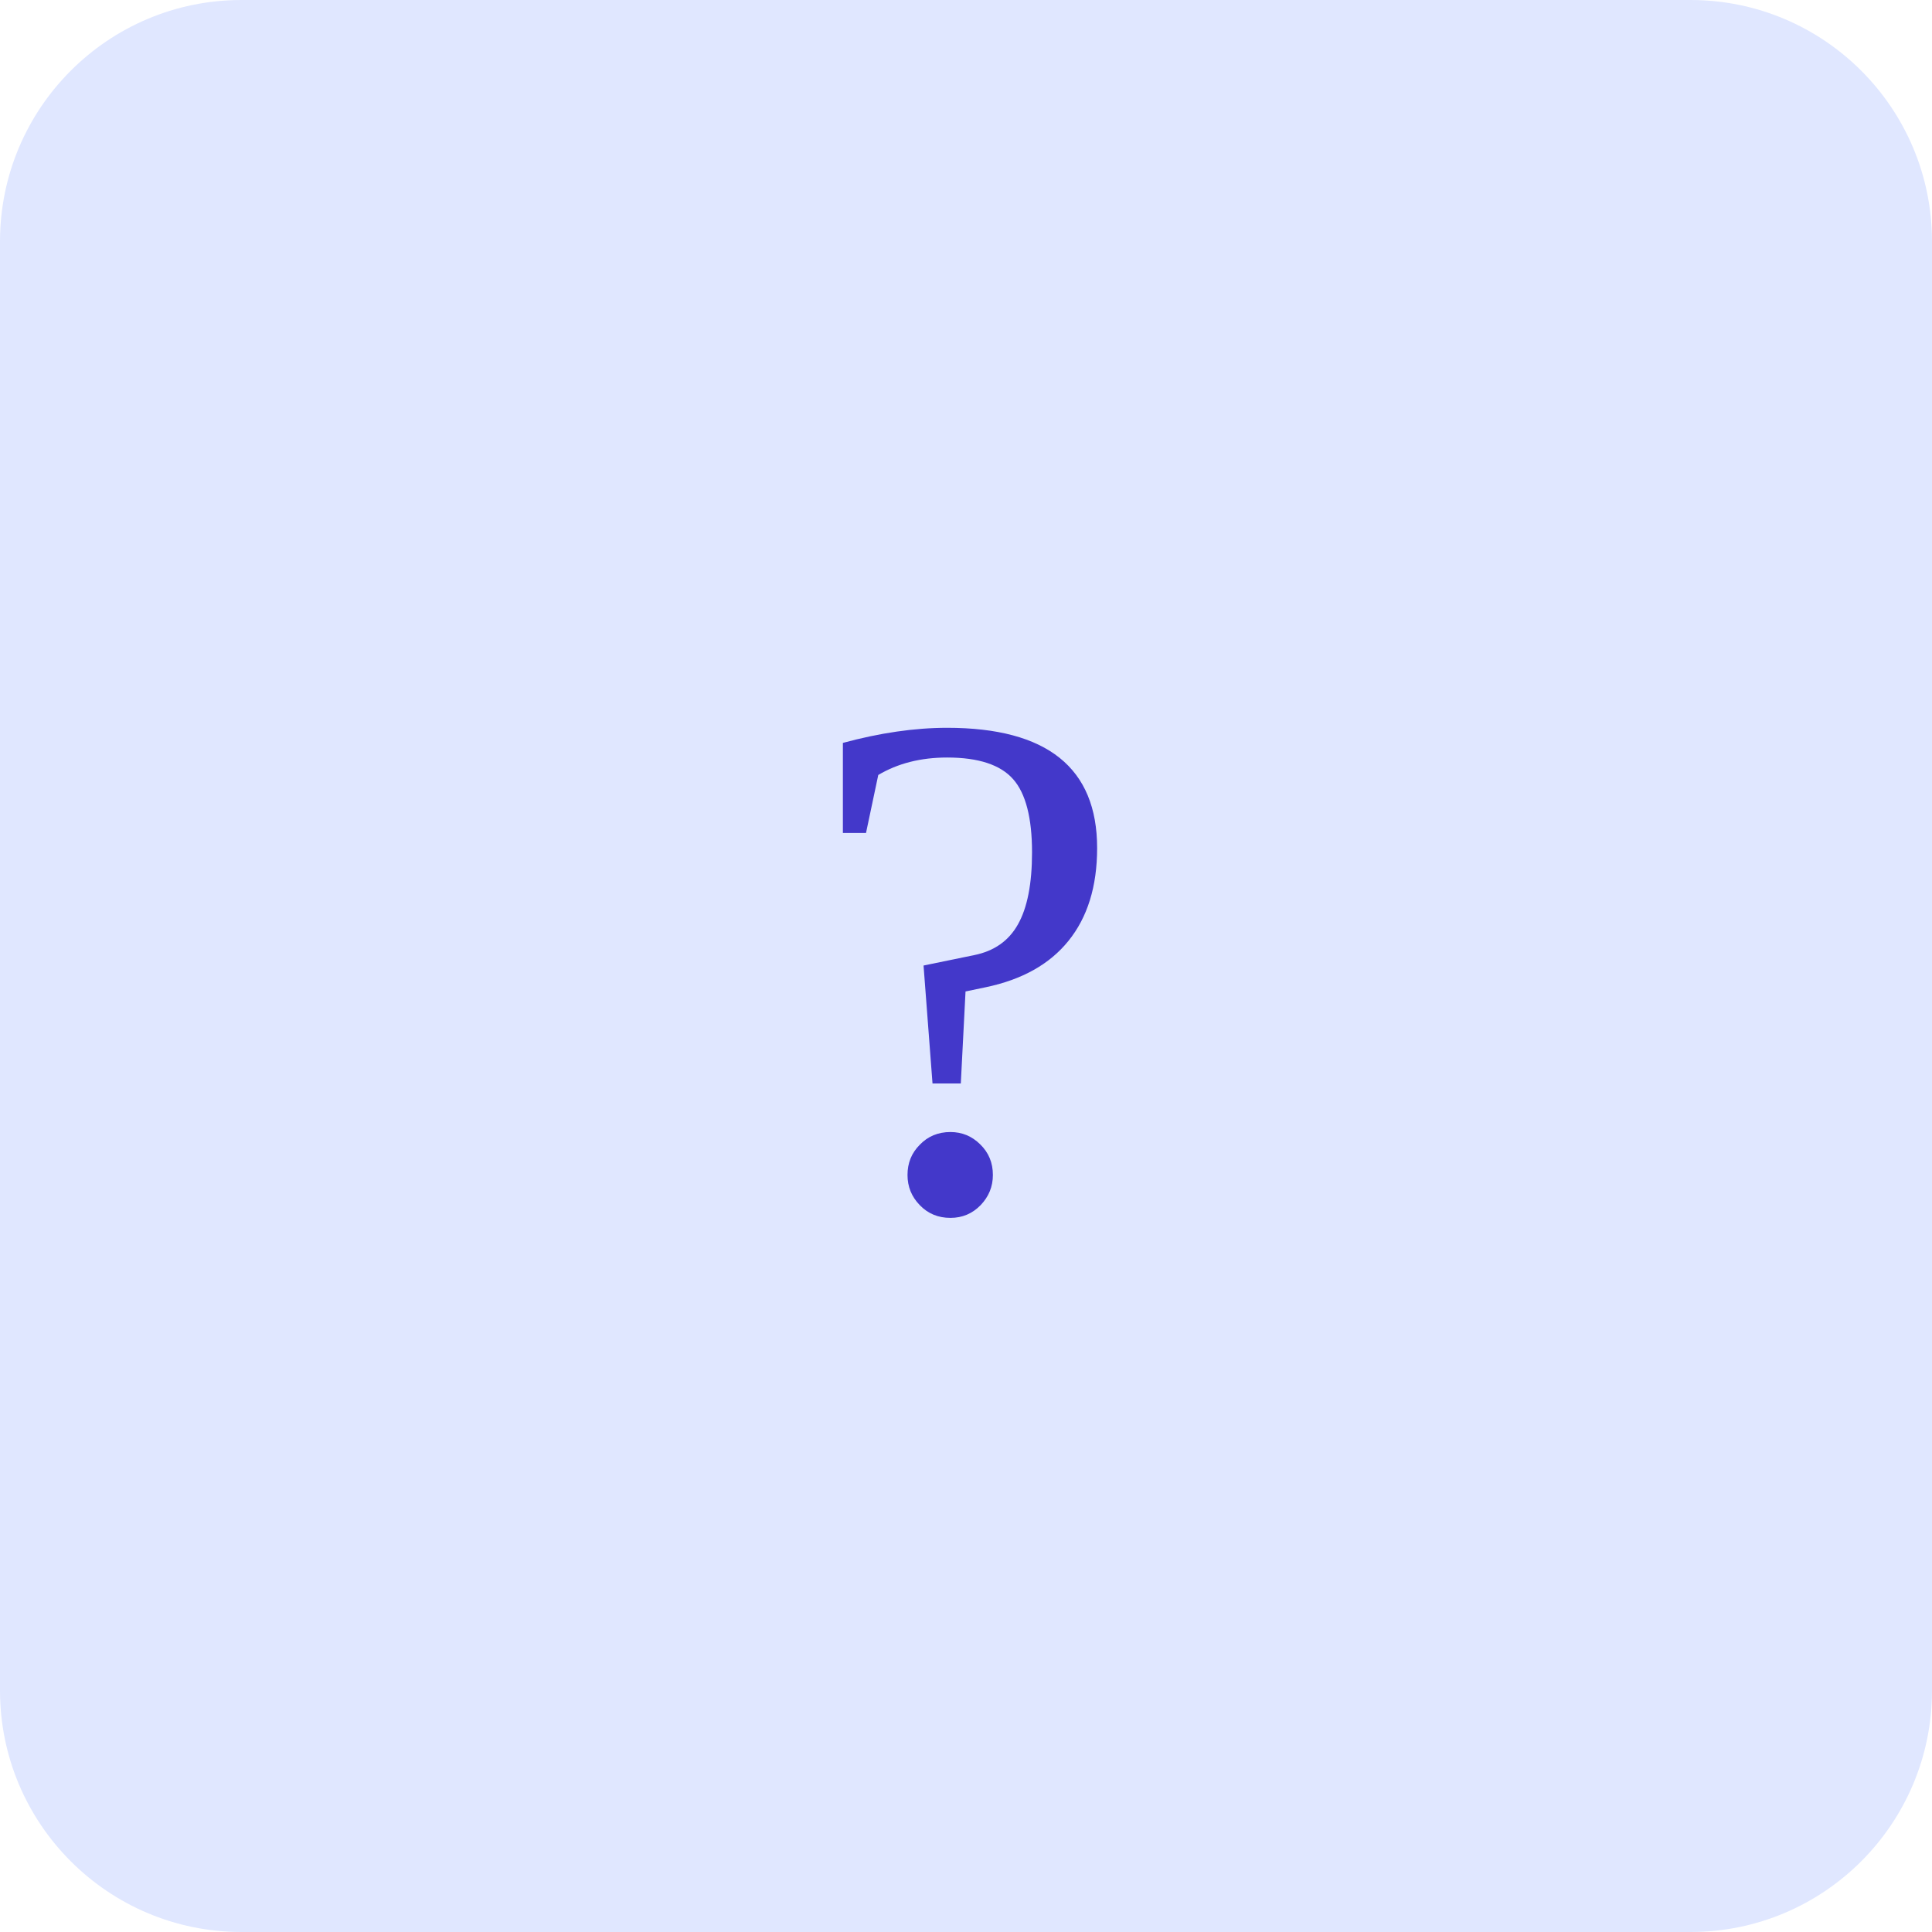
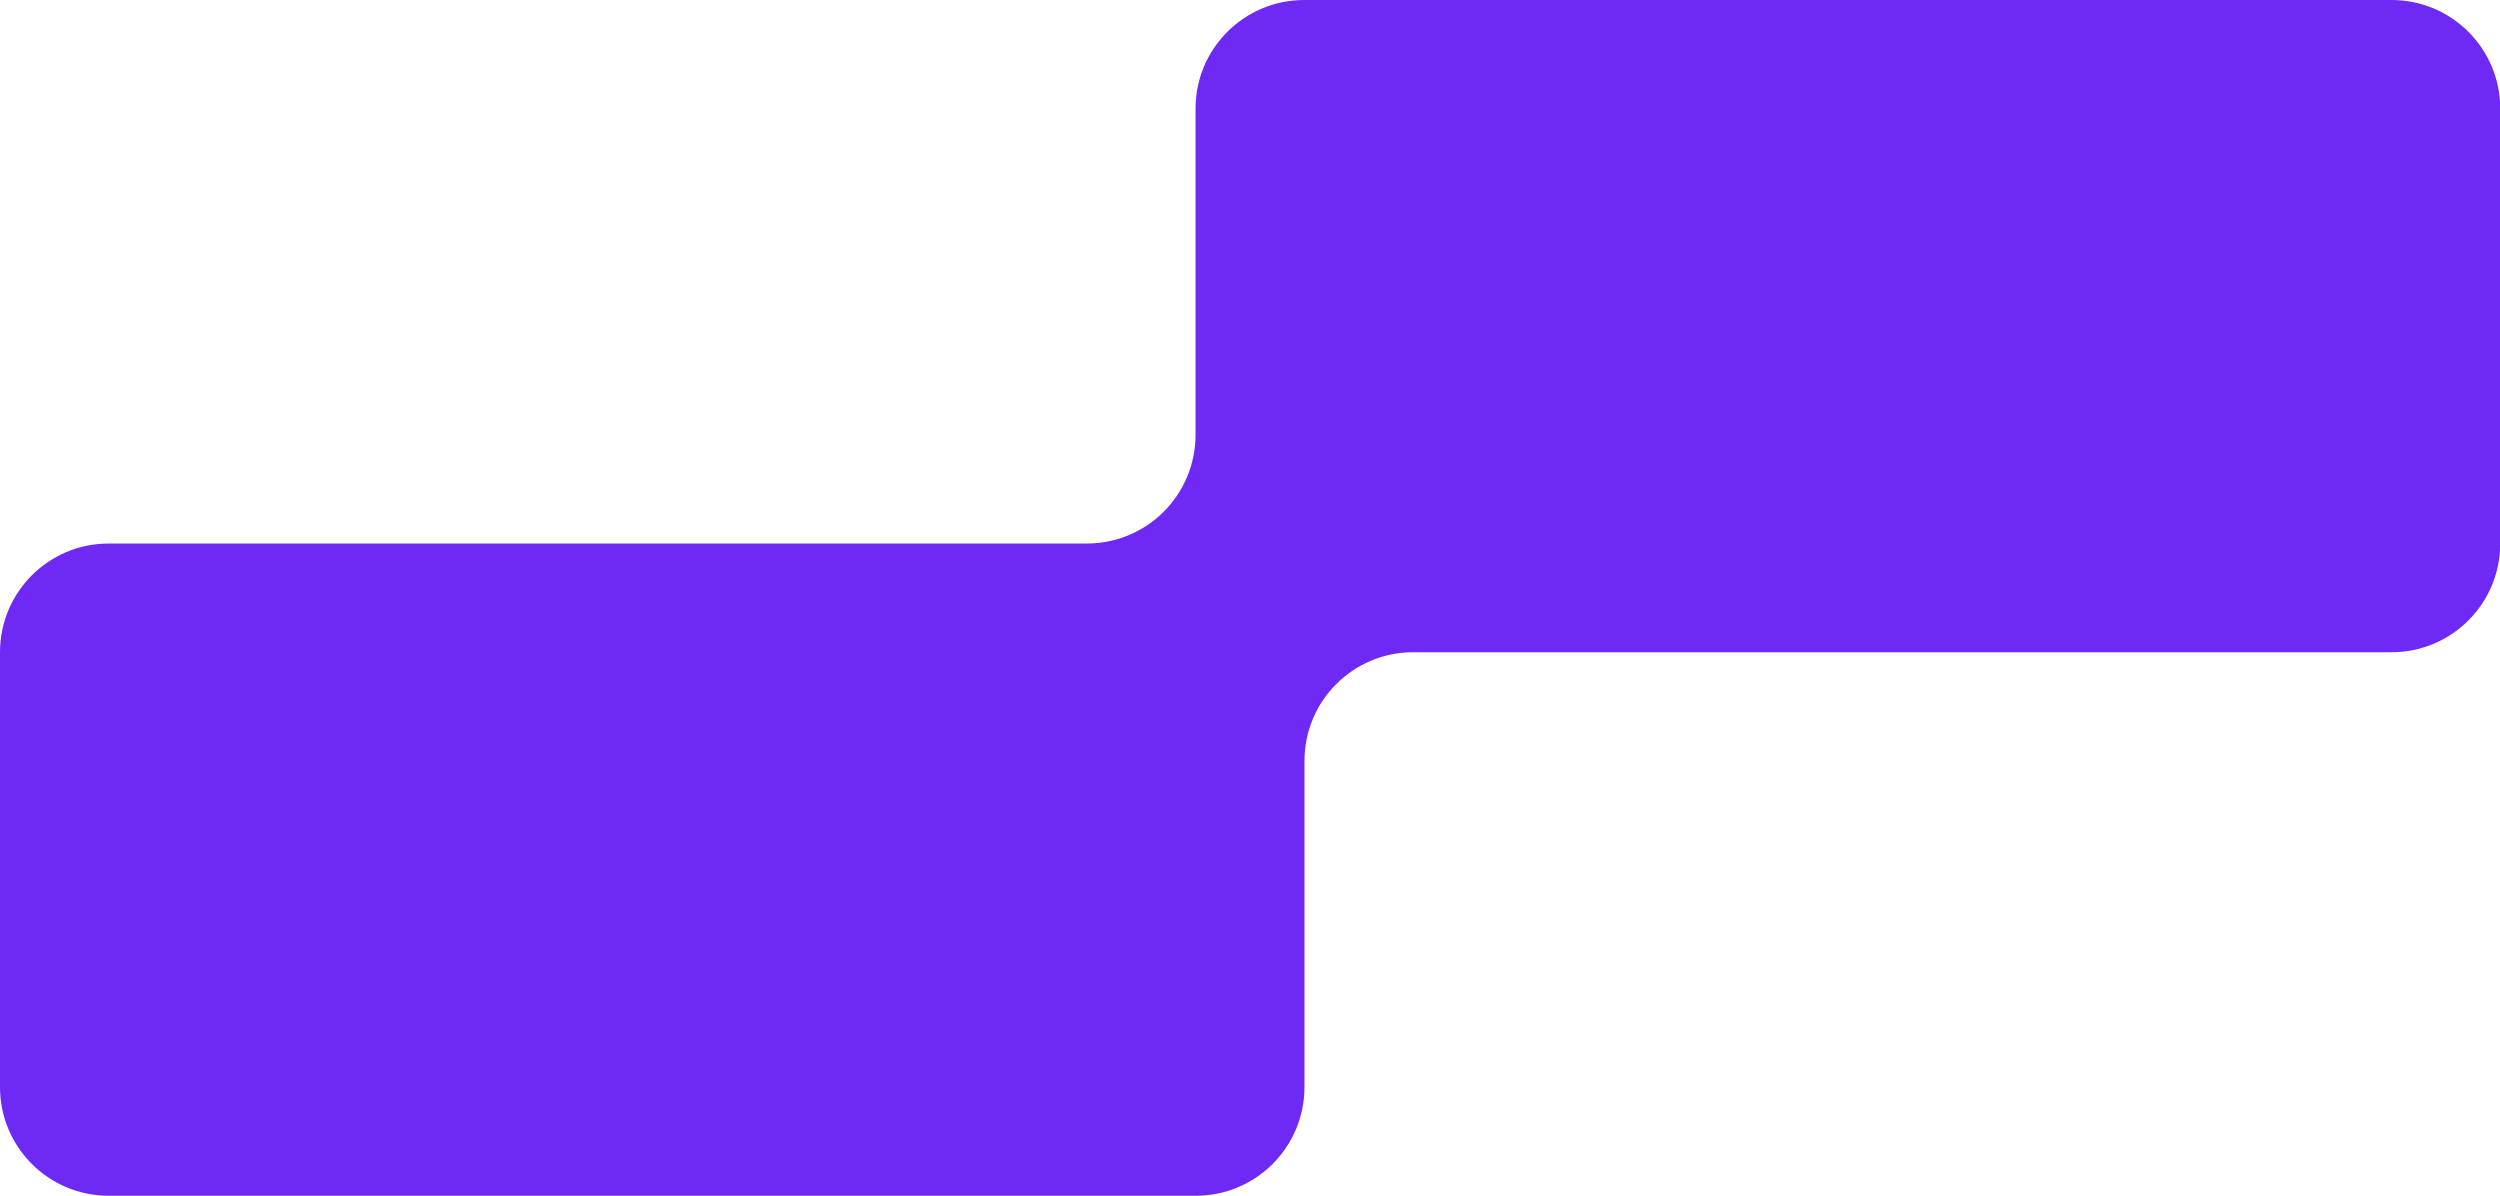
- <svg xmlns="http://www.w3.org/2000/svg" width="64" height="64" viewBox="0 0 64 64">
-   <rect width="64" height="64" rx="8" fill="#e0e7ff" />
-   <text x="32" y="40" text-anchor="middle" font-size="24" fill="#4338ca">?</text>
+ <svg xmlns="http://www.w3.org/2000/svg" id="_图层_2" data-name="图层 2" viewBox="0 0 111.08 53.12">
+   <defs>
+     <style>
+             .cls-1 {
+                 fill: #6e29f5;
+             }
+         </style>
+   </defs>
+   <g id="_图层_1-2" data-name="图层 1">
+     <path class="cls-1" d="M106.25,0h-48.3c-2.67,0-4.83,2.16-4.83,4.83v14.49c0,2.67-2.16,4.83-4.83,4.83H4.83c-2.67,0-4.83,2.16-4.83,4.83v19.32c0,2.67,2.16,4.83,4.83,4.83h48.3c2.67,0,4.83-2.16,4.83-4.83v-14.49c0-2.67,2.16-4.83,4.83-4.83h43.47c2.67,0,4.83-2.16,4.83-4.83V4.83c0-2.67-2.16-4.83-4.83-4.83Z" />
+   </g>
</svg>
